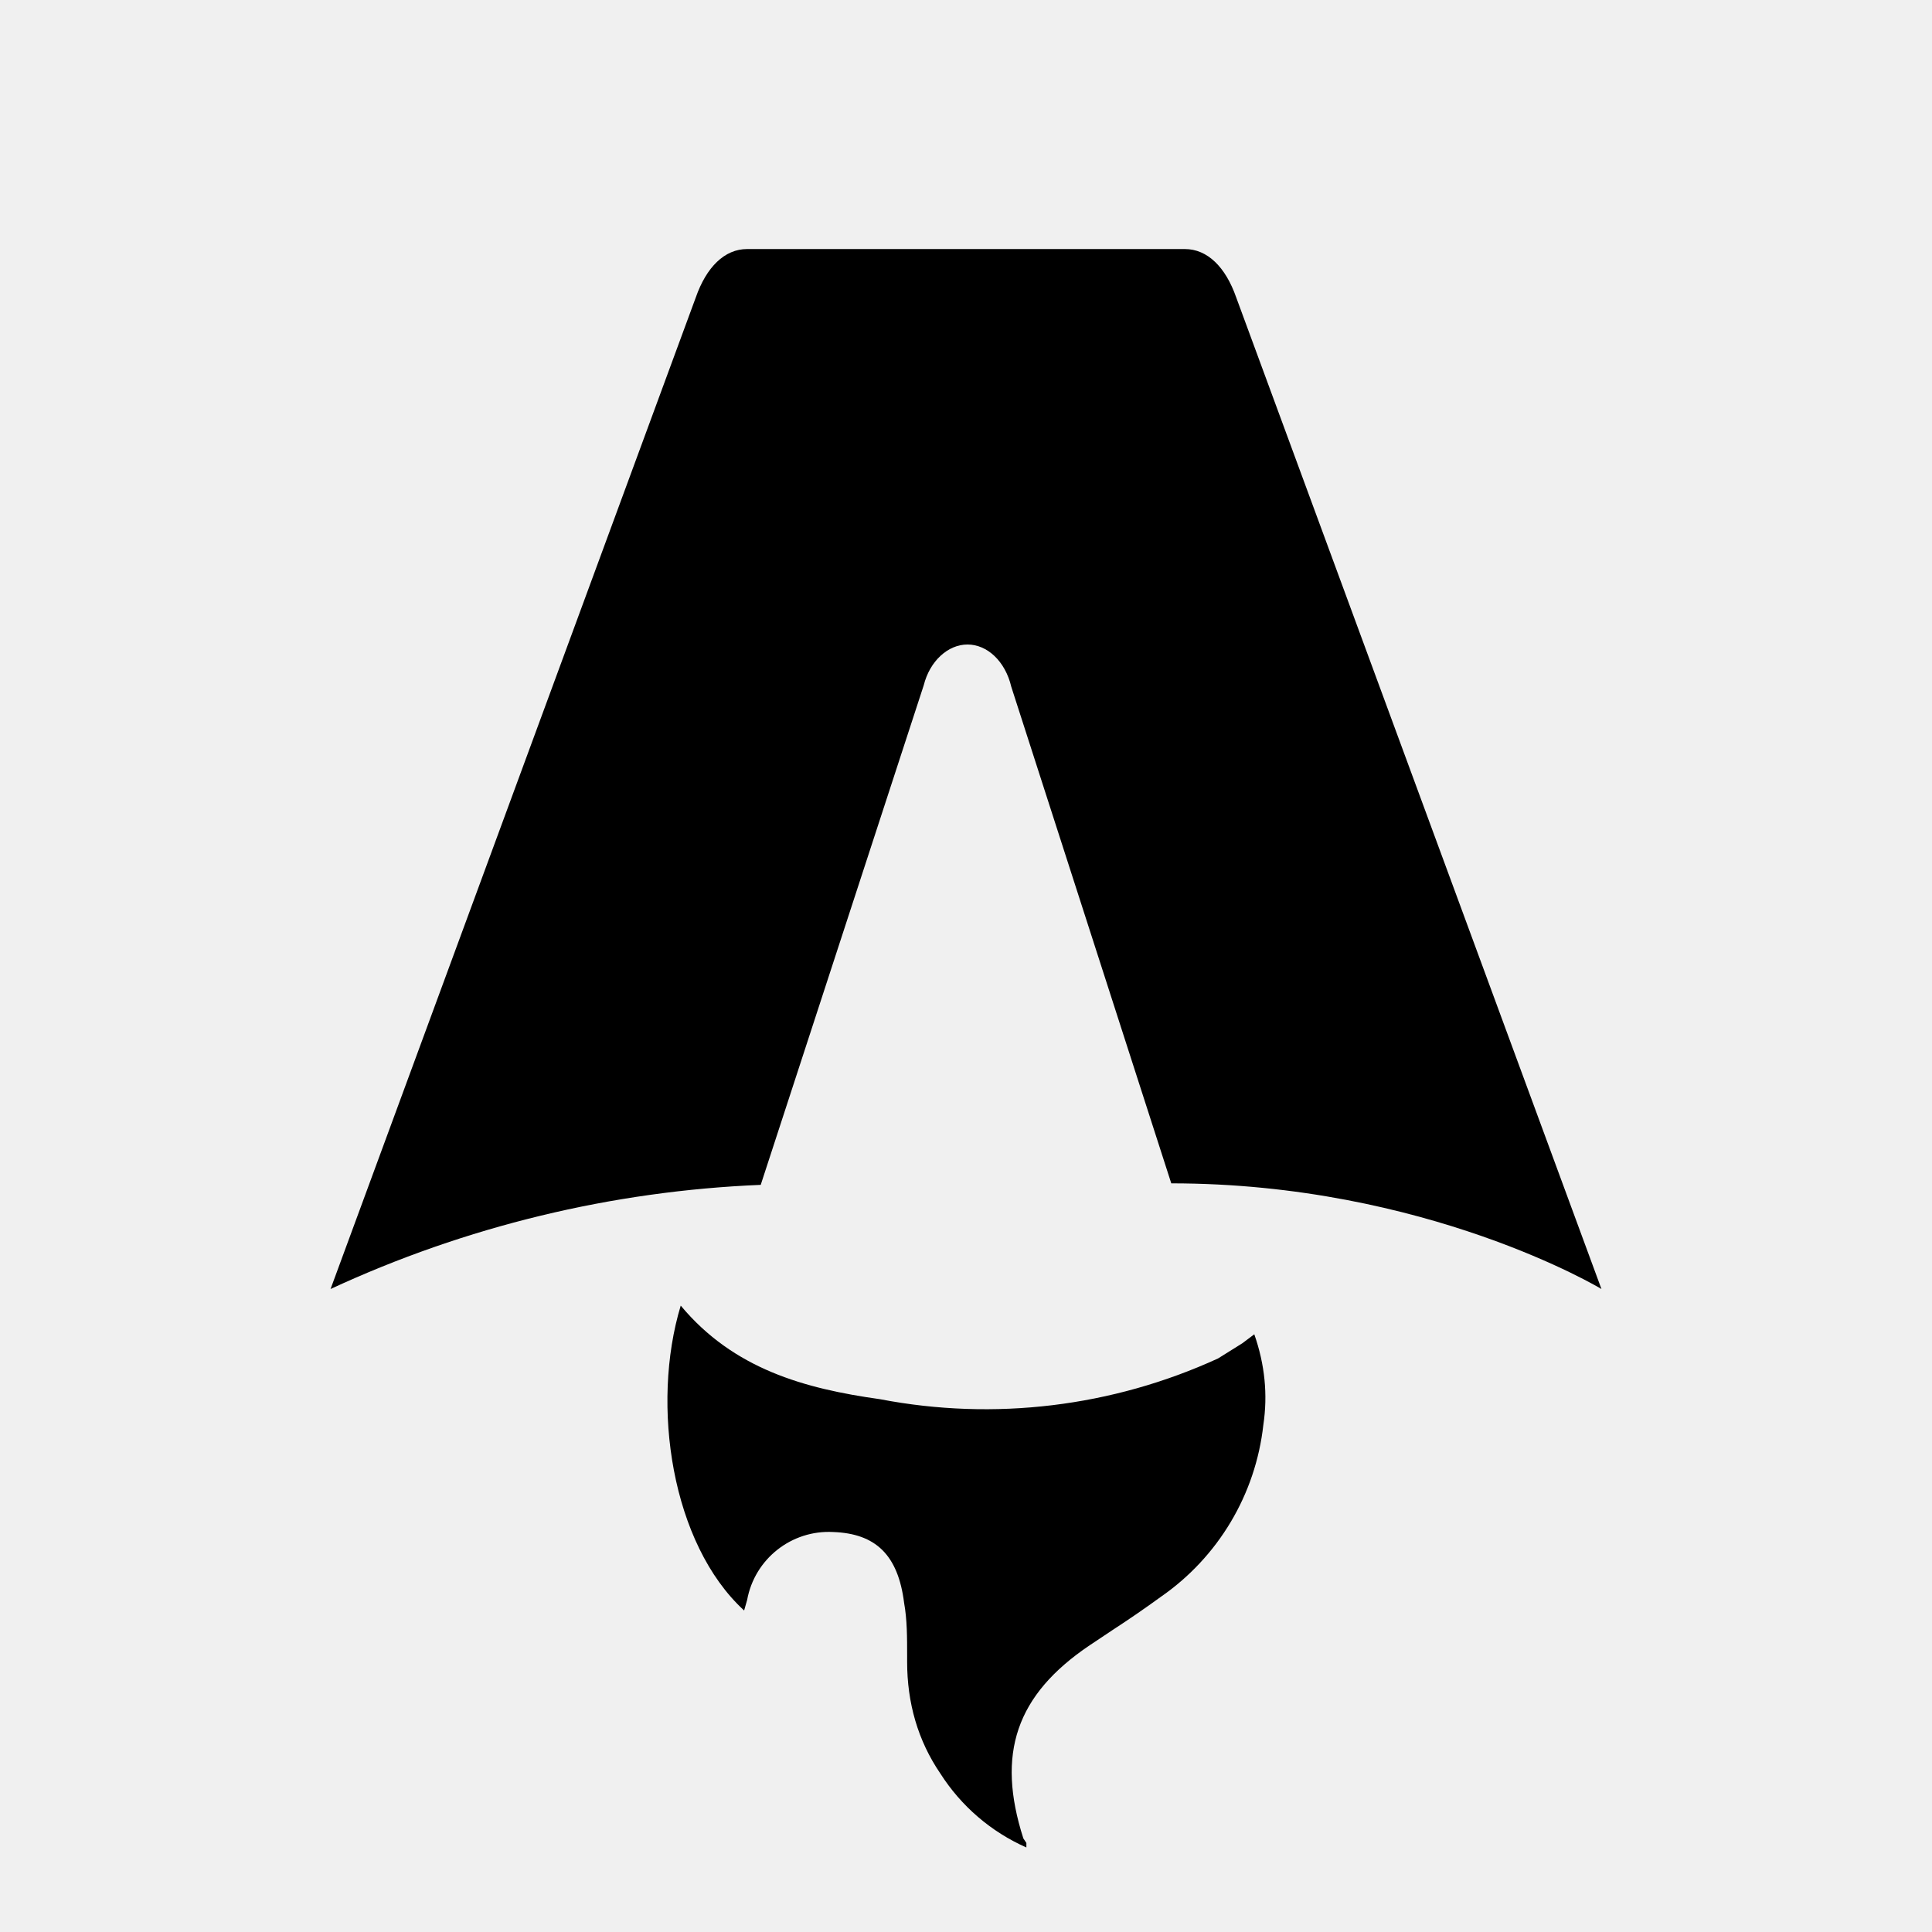
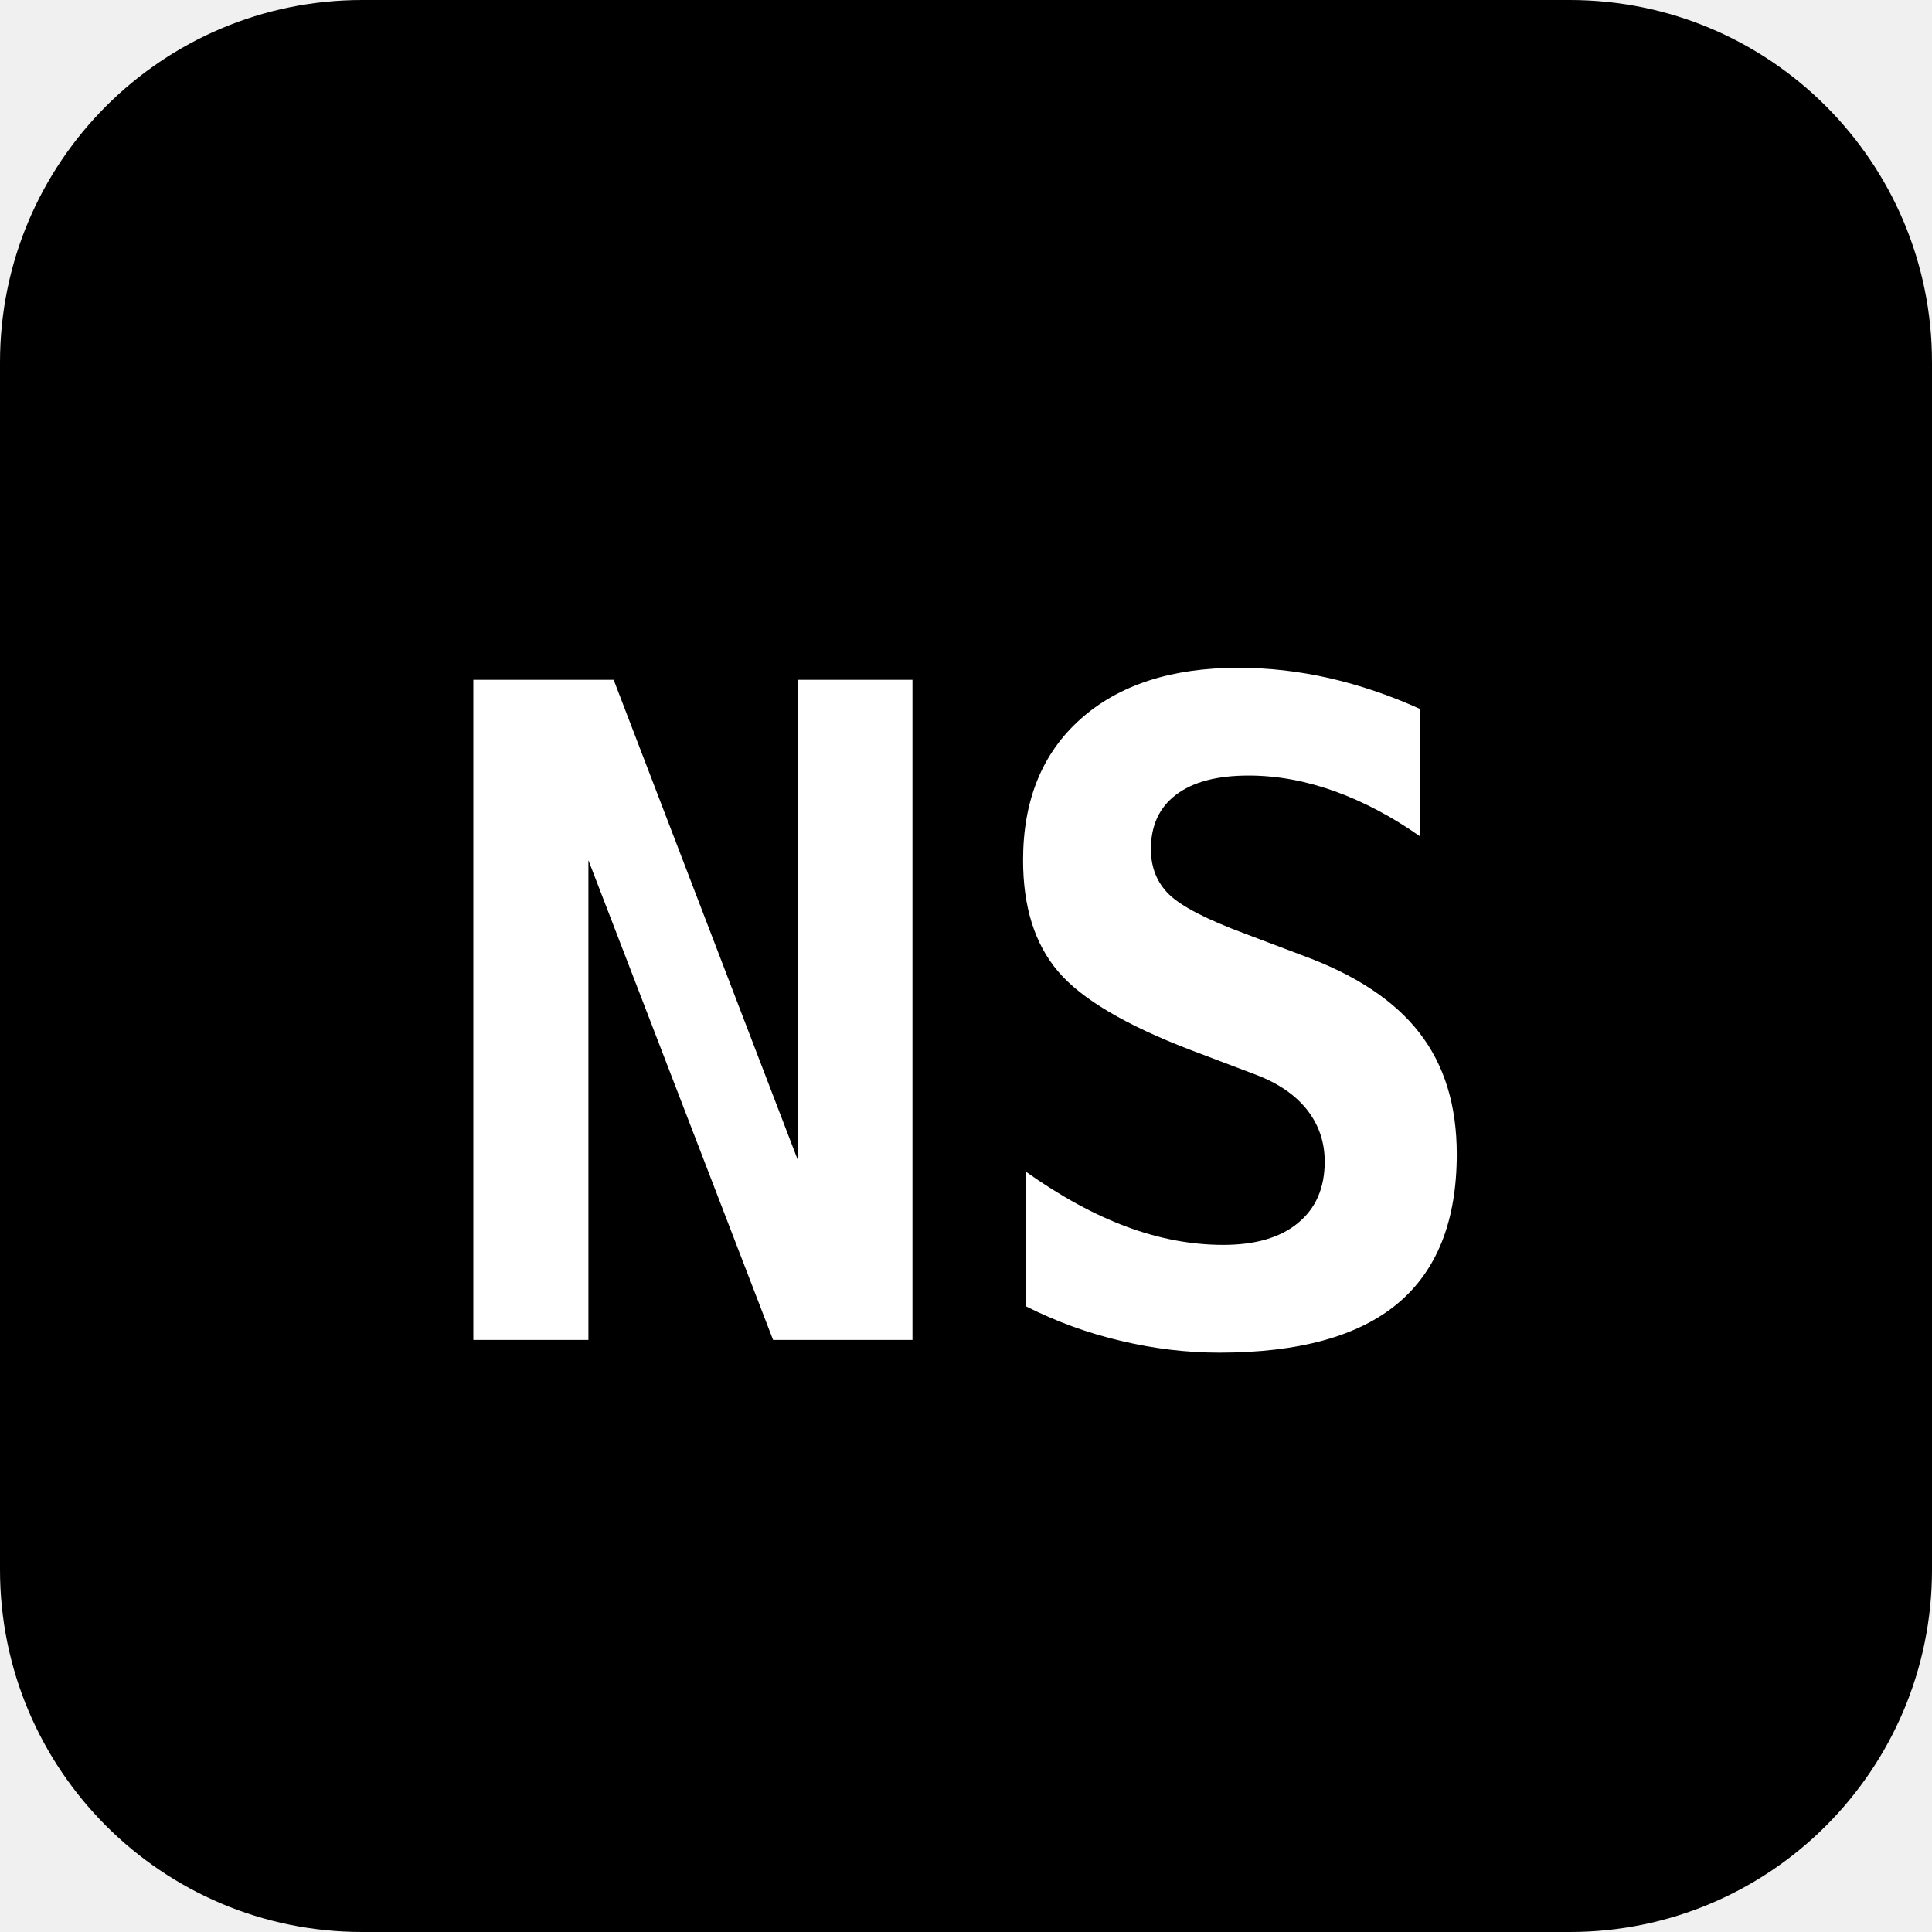
- <svg xmlns="http://www.w3.org/2000/svg" fill="none" viewBox="0 0 128 128">
-   <path d="M50.4 78.5a75.1 75.1 0 0 0-28.5 6.9l24.2-65.7c.7-2 1.9-3.2 3.4-3.2h29c1.5 0 2.7 1.2 3.4 3.2l24.2 65.7s-11.6-7-28.5-7L67 45.5c-.4-1.7-1.6-2.8-2.9-2.8-1.3 0-2.5 1.1-2.9 2.7L50.4 78.5Zm-1.1 28.2Zm-4.2-20.2c-2 6.6-.6 15.8 4.2 20.2a17.5 17.5 0 0 1 .2-.7 5.5 5.5 0 0 1 5.7-4.5c2.8.1 4.3 1.5 4.7 4.7.2 1.1.2 2.3.2 3.5v.4c0 2.7.7 5.2 2.2 7.4a13 13 0 0 0 5.7 4.9v-.3l-.2-.3c-1.8-5.6-.5-9.5 4.4-12.8l1.5-1a73 73 0 0 0 3.2-2.2 16 16 0 0 0 6.8-11.4c.3-2 .1-4-.6-6l-.8.6-1.6 1a37 37 0 0 1-22.4 2.7c-5-.7-9.7-2-13.2-6.2Z" />
+ <svg xmlns="http://www.w3.org/2000/svg" viewBox="0 0 128 128">
+   <rect width="128" height="128" rx="24" />
+   <text x="64" y="68" text-anchor="middle" dominant-baseline="central" font-family="ui-monospace, SFMono-Regular, Menlo, Consolas, monospace" font-size="60" font-weight="700">NS</text>
  <style>
-         path { fill: #000; }
-         @media (prefers-color-scheme: dark) {
-             path { fill: #FFF; }
-         }
-     </style>
+     rect { fill: #000; }
+     text { fill: #fff; }
+     @media (prefers-color-scheme: dark) {
+       rect { fill: #fff; }
+       text { fill: #000; }
+     }
+   </style>
</svg>
